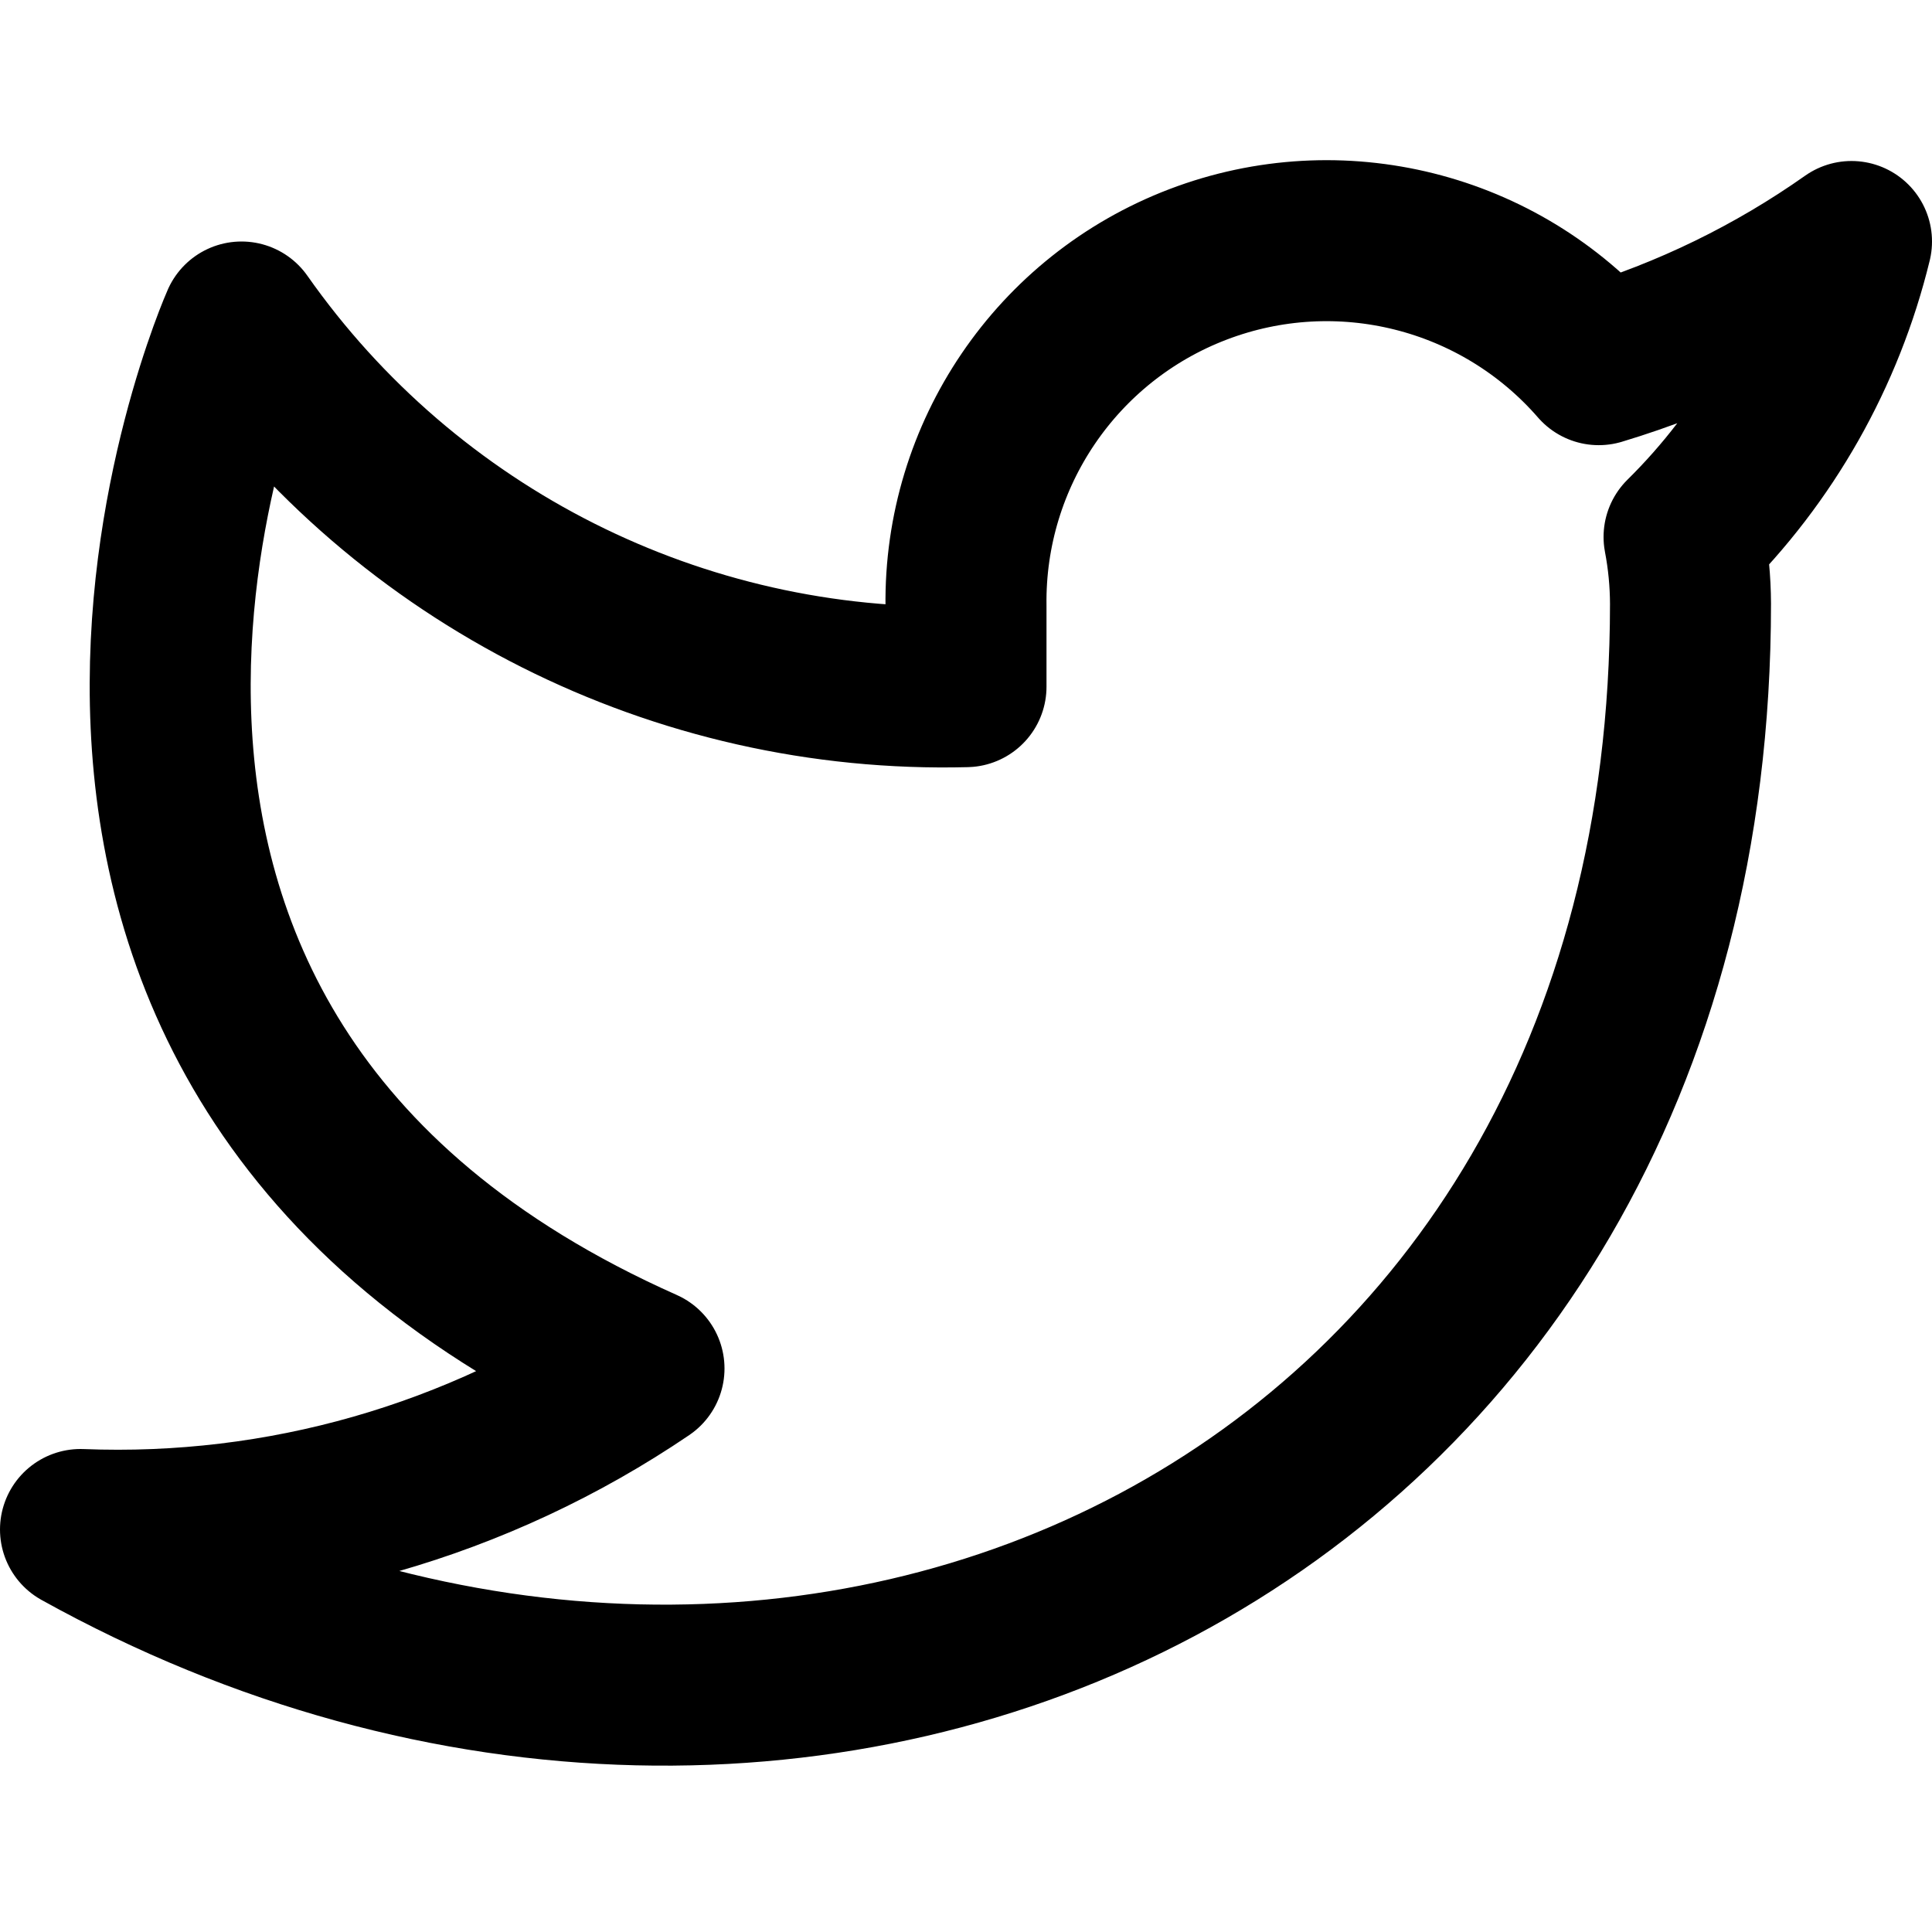
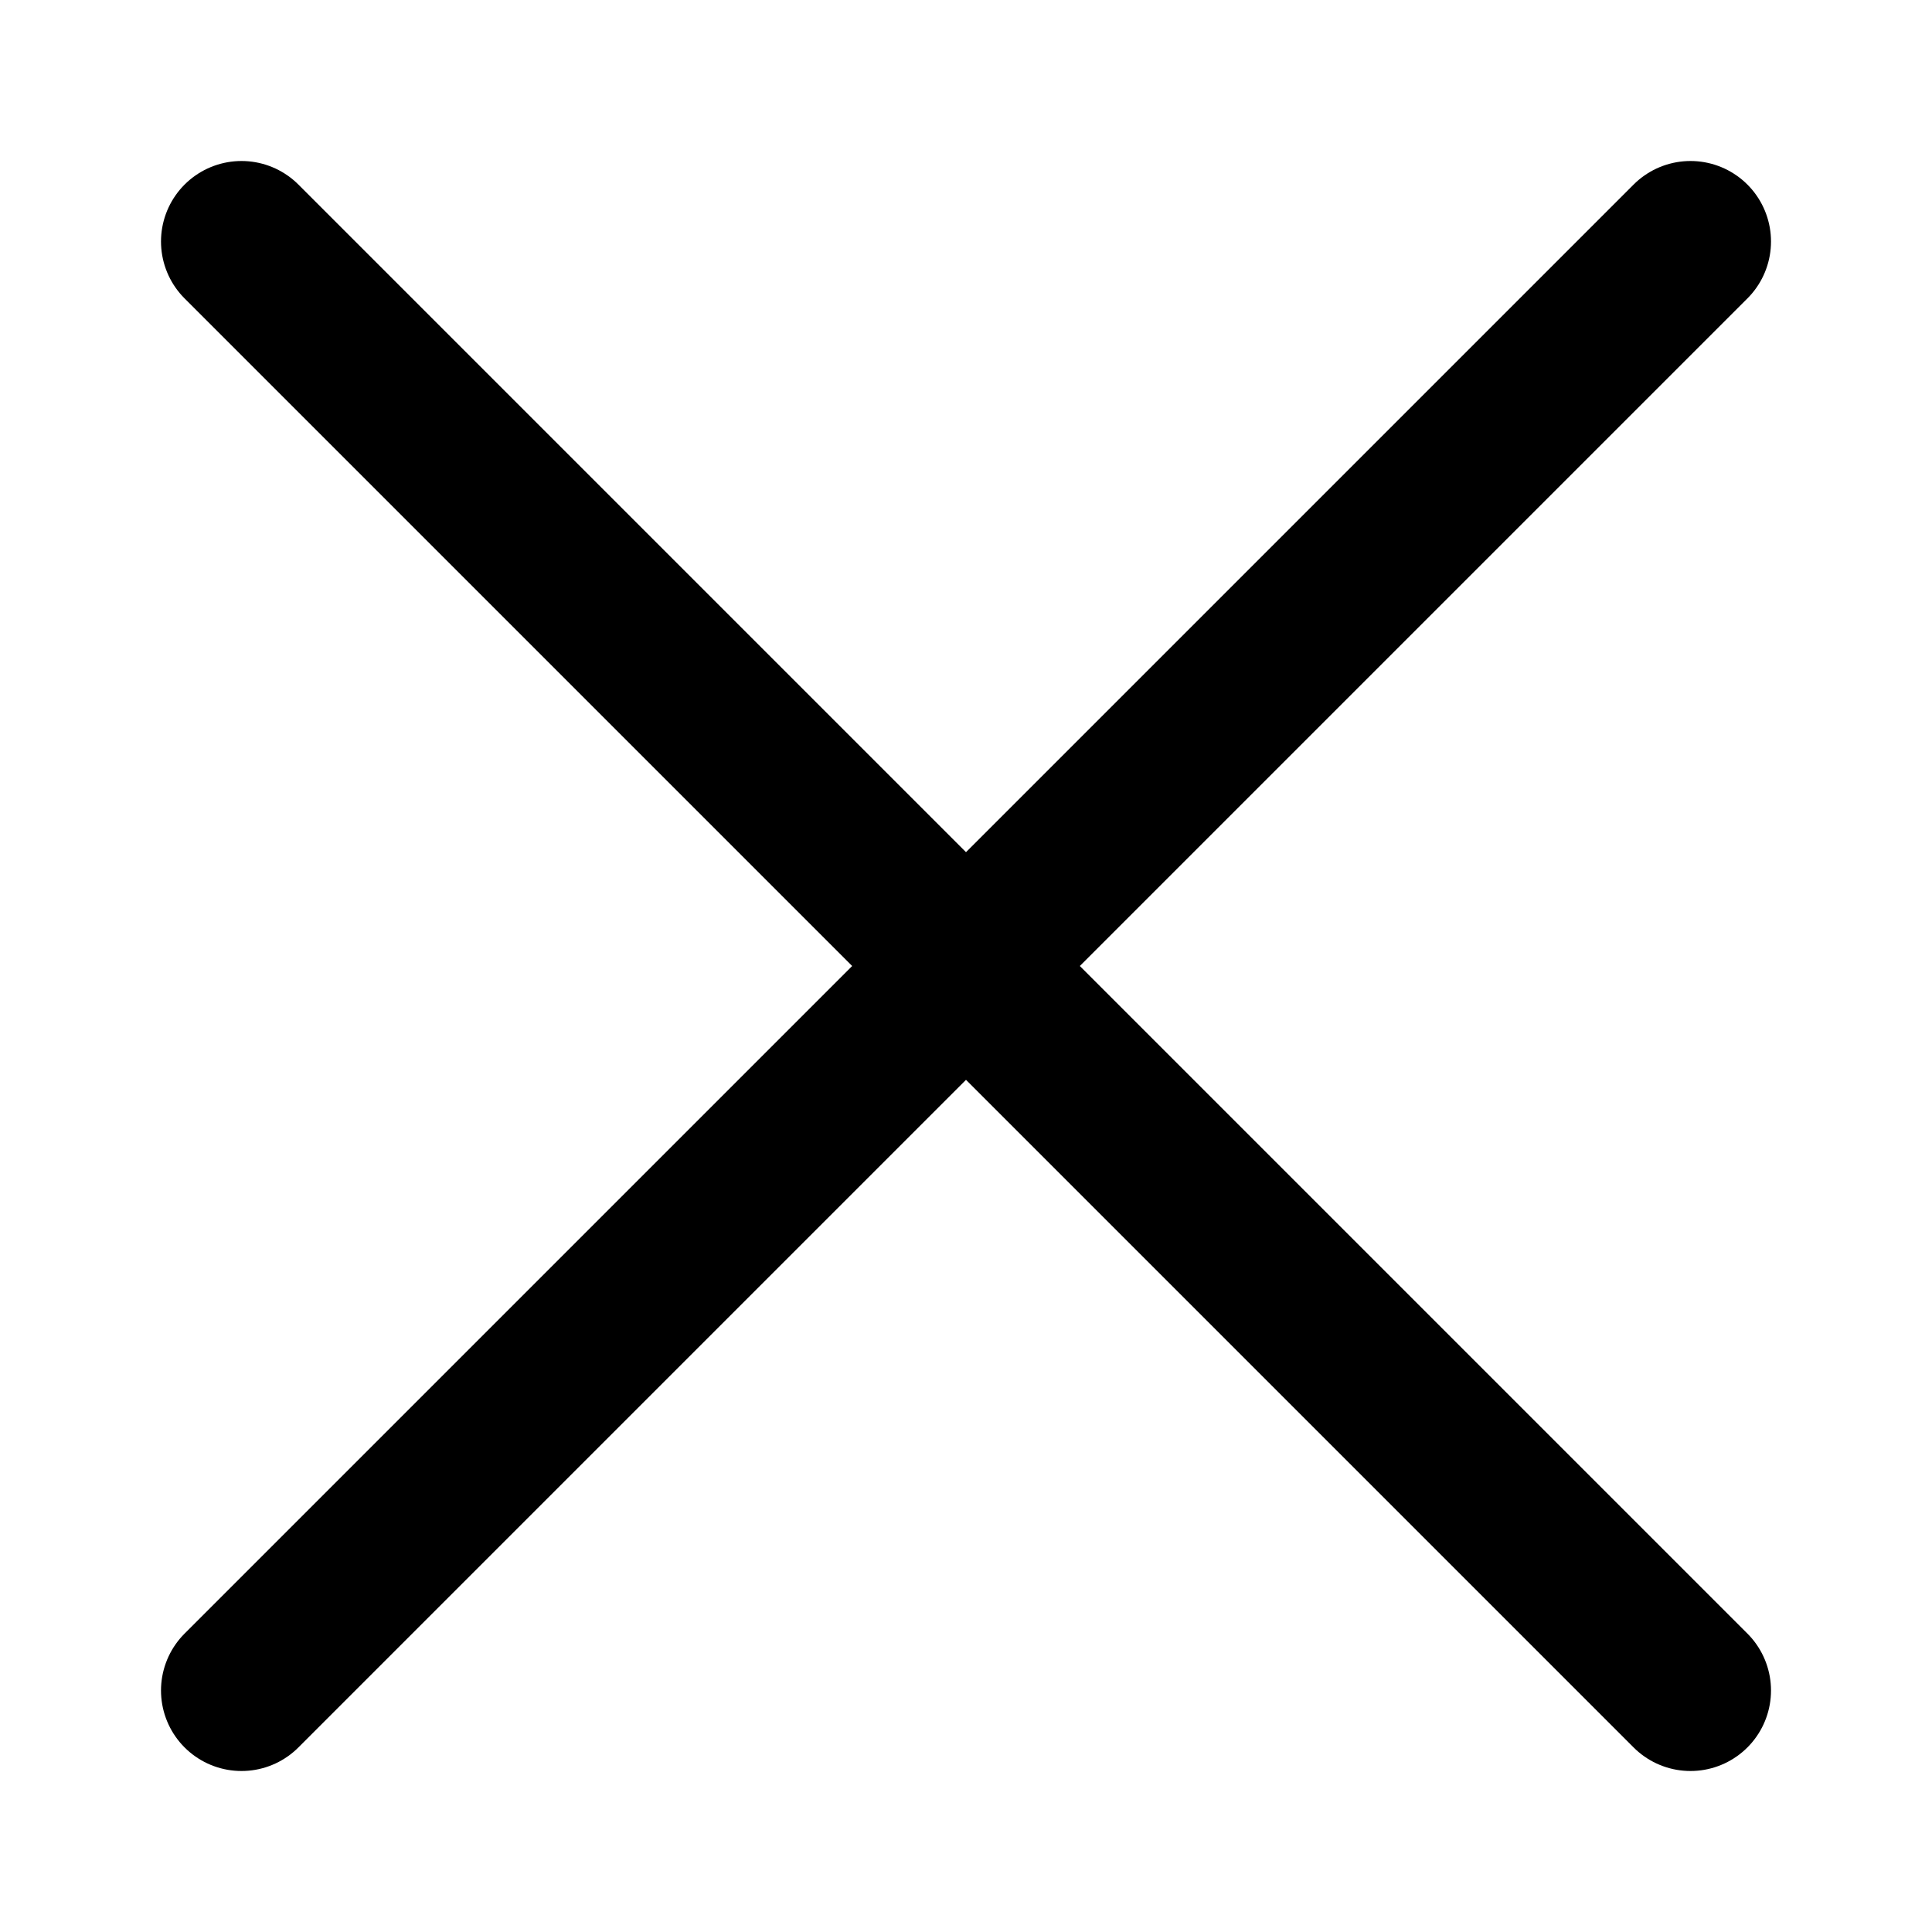
- <svg xmlns="http://www.w3.org/2000/svg" width="20" height="20" viewBox="0 0 24 24" fill="none" stroke="currentcolor" stroke-width="2" stroke-linecap="round" stroke-linejoin="round" class="feather feather-twitter">
-   <path d="M23 3a10.9 10.9.0 01-3.14 1.53 4.48 4.48.0 00-7.86 3v1A10.66 10.66.0 013 4s-4 9 5 13a11.64 11.64.0 01-7 2c9 5 20 0 20-11.5a4.5 4.5.0 00-.08-.83A7.72 7.72.0 0023 3z" />
+ <svg xmlns="http://www.w3.org/2000/svg" width="20" height="20" viewBox="0 0 24 24" fill="none" stroke="currentColor" stroke-width="2" stroke-linecap="round" stroke-linejoin="round">
+   <path d="M3 3L21 21M21 3L3 21" />
</svg>
